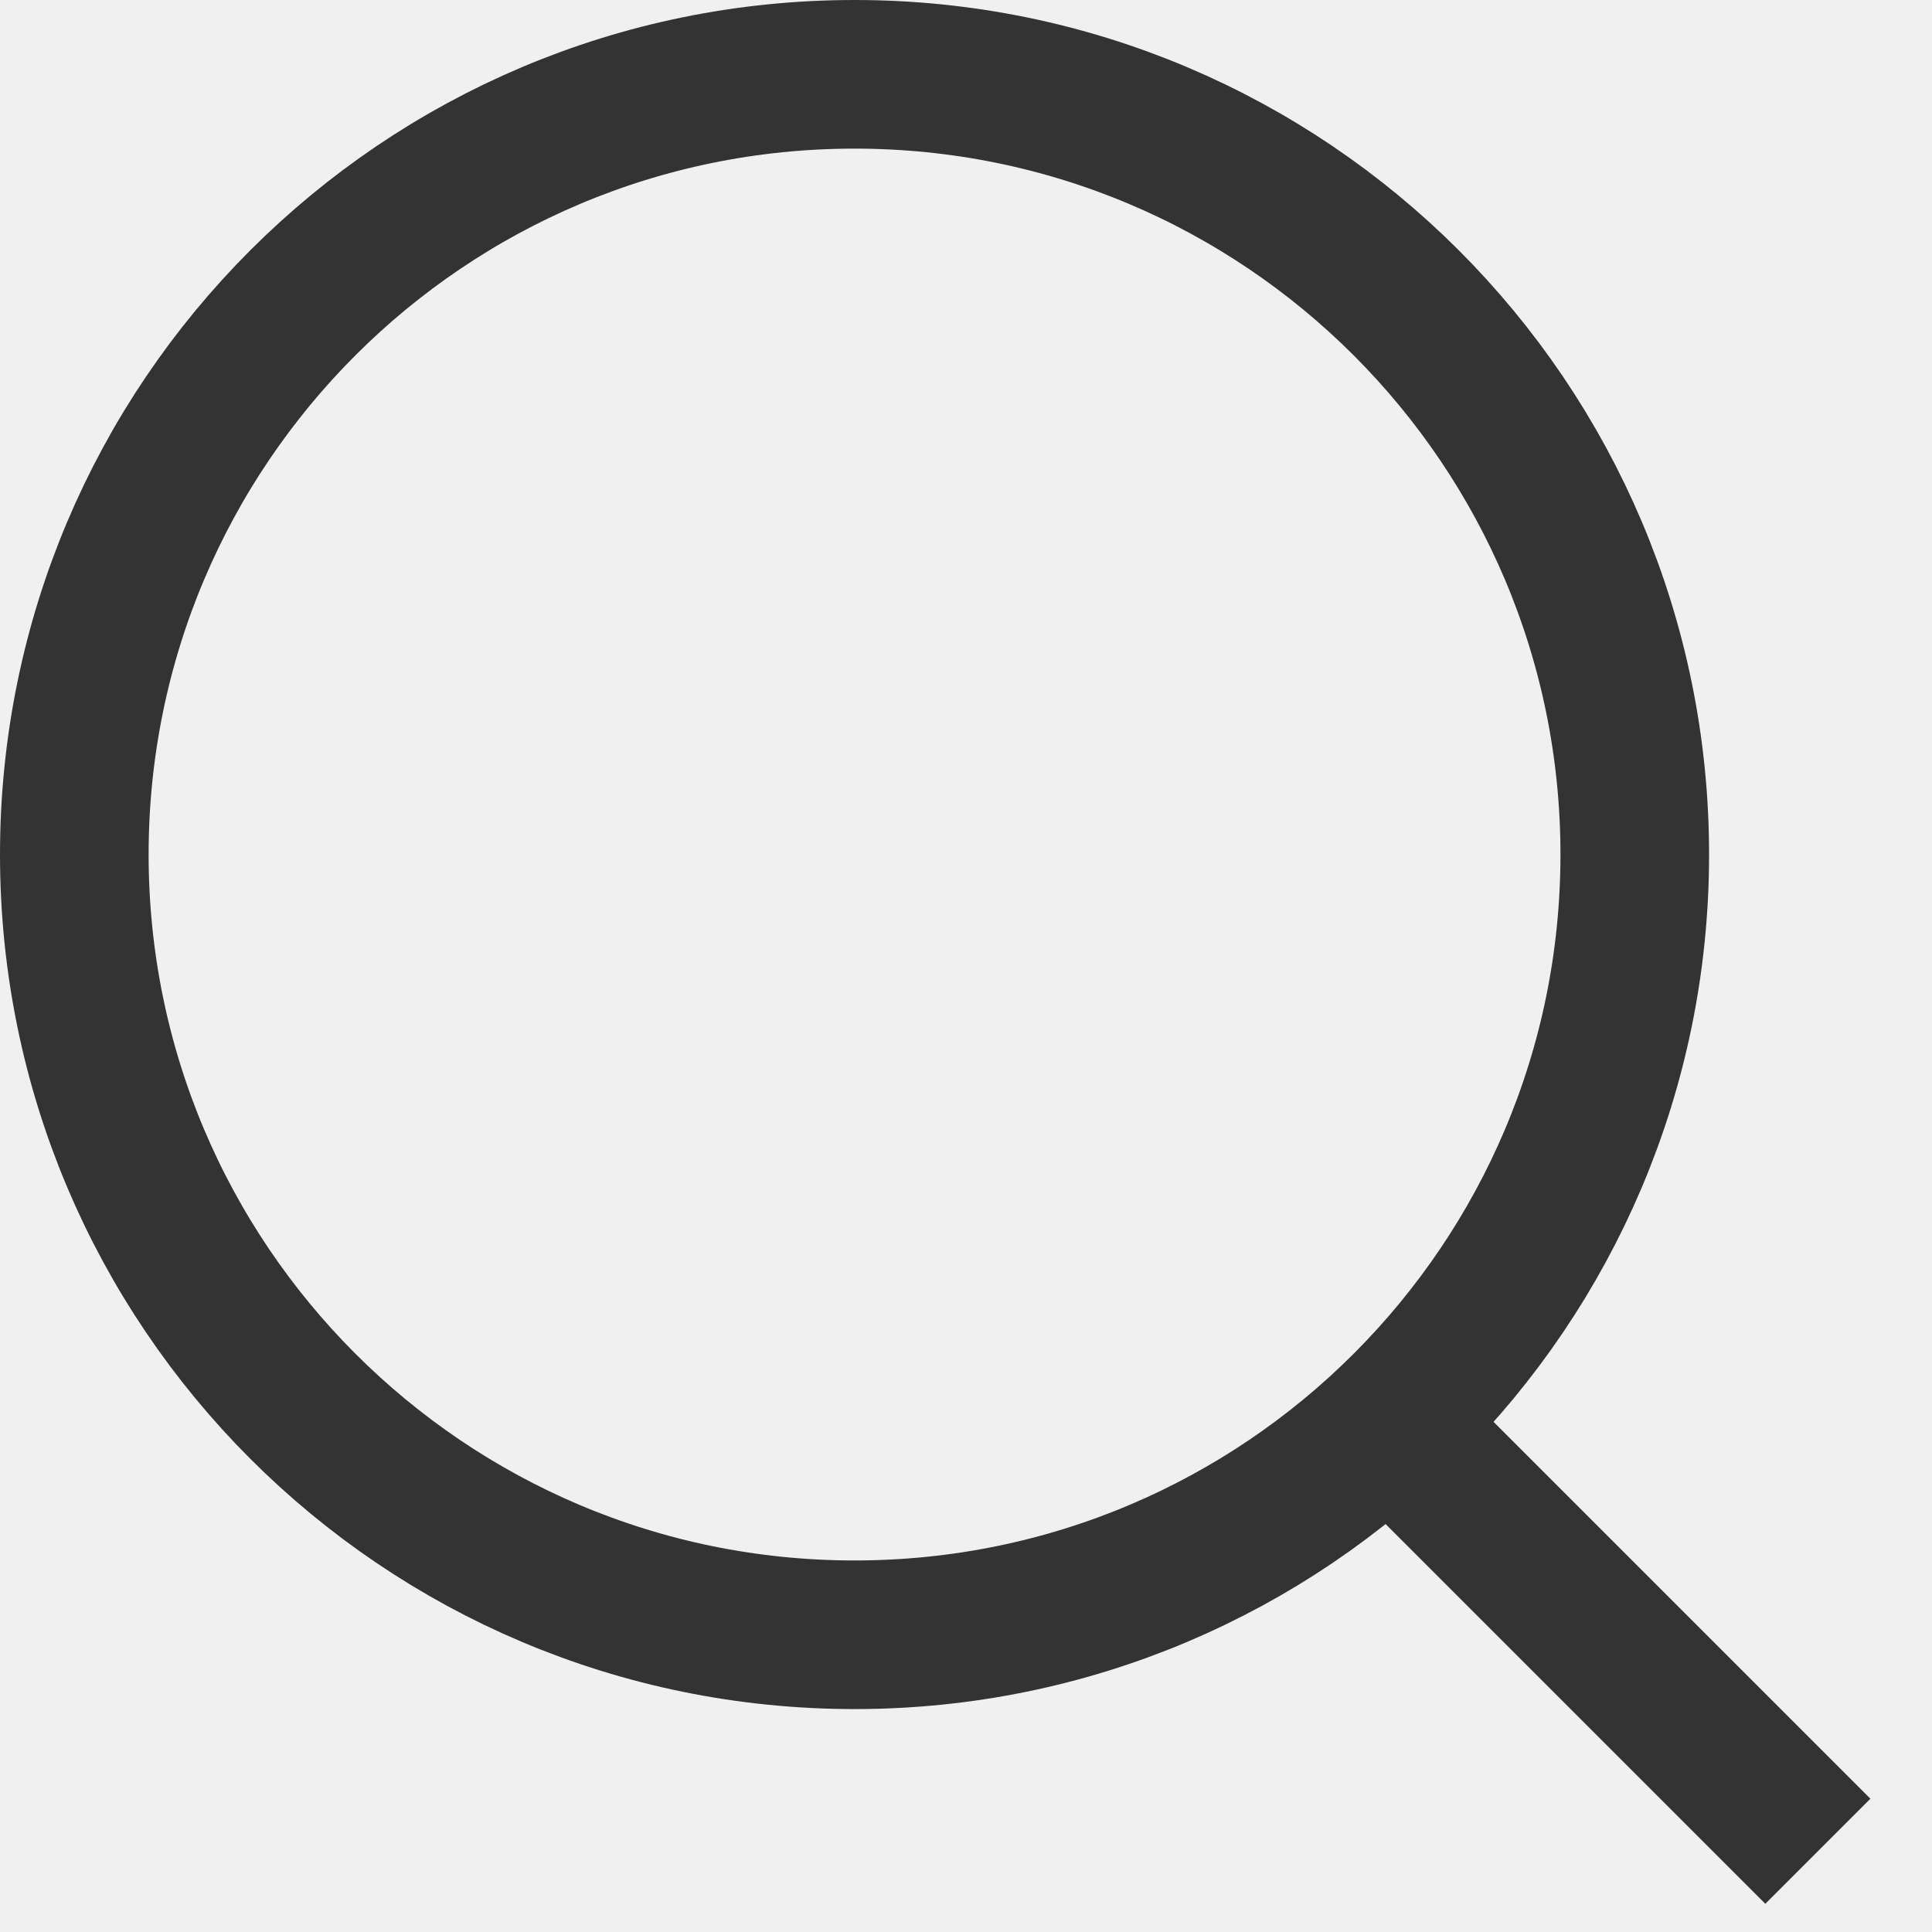
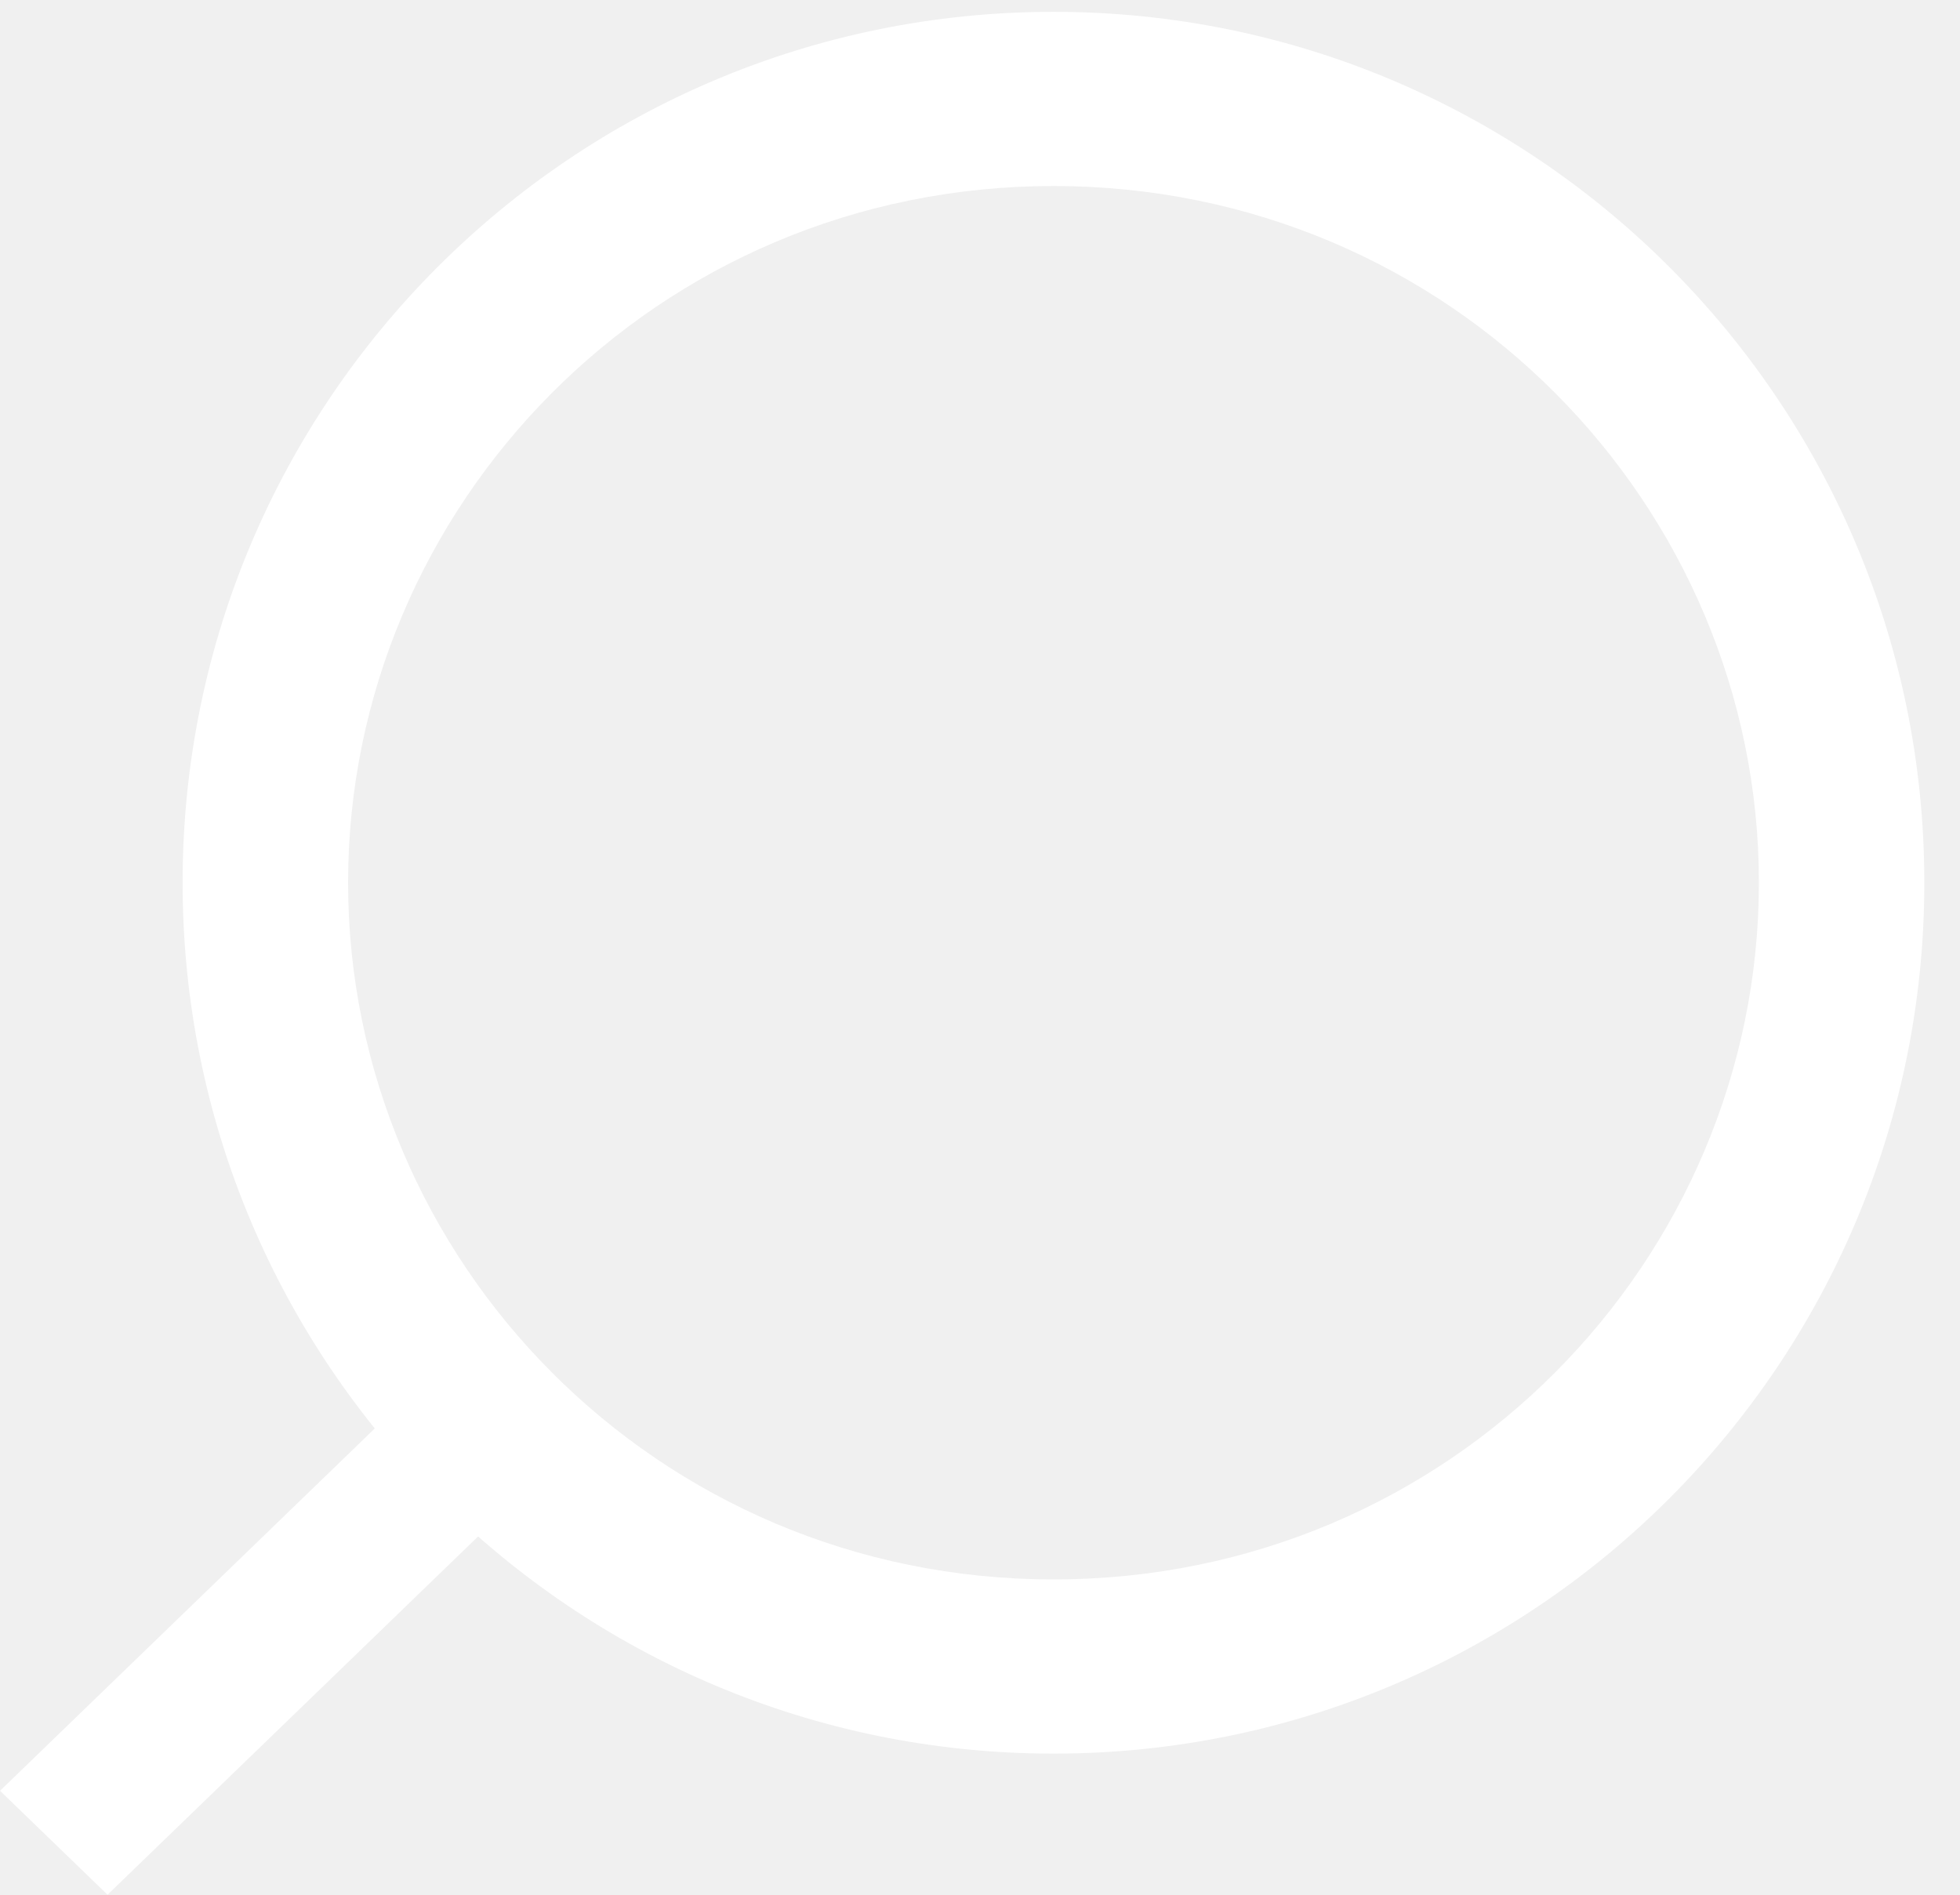
- <svg xmlns="http://www.w3.org/2000/svg" width="26" height="26" viewBox="0 0 26 26" fill="none">
-   <rect x="19.514" y="18.549" width="8" height="2" transform="rotate(45 19.5138 18.5495)" fill="#333333" />
-   <circle cx="11.5" cy="11.5" r="10.5" stroke="#333333" stroke-width="2" />
+ <svg xmlns="http://www.w3.org/2000/svg" width="30" height="29" viewBox="0 0 30 29" fill="none">
+   <rect width="9.154" height="2.289" transform="matrix(-0.718931 0.695081 0.718931 0.695081 6.58154 21.0461)" fill="white" />
+   <path fill-rule="evenodd" clip-rule="evenodd" d="M16.125 24.174C10.038 24.174 5.328 19.273 5.328 13.51C5.328 7.748 10.038 2.847 16.125 2.847C22.212 2.847 26.922 7.748 26.922 13.51C26.922 19.273 22.212 24.174 16.125 24.174ZM16.125 26.84C8.763 26.84 2.795 20.872 2.795 13.51C2.795 6.149 8.763 0.181 16.125 0.181C23.486 0.181 29.454 6.149 29.454 13.51C29.454 20.872 23.486 26.84 16.125 26.84Z" fill="white" />
</svg>
